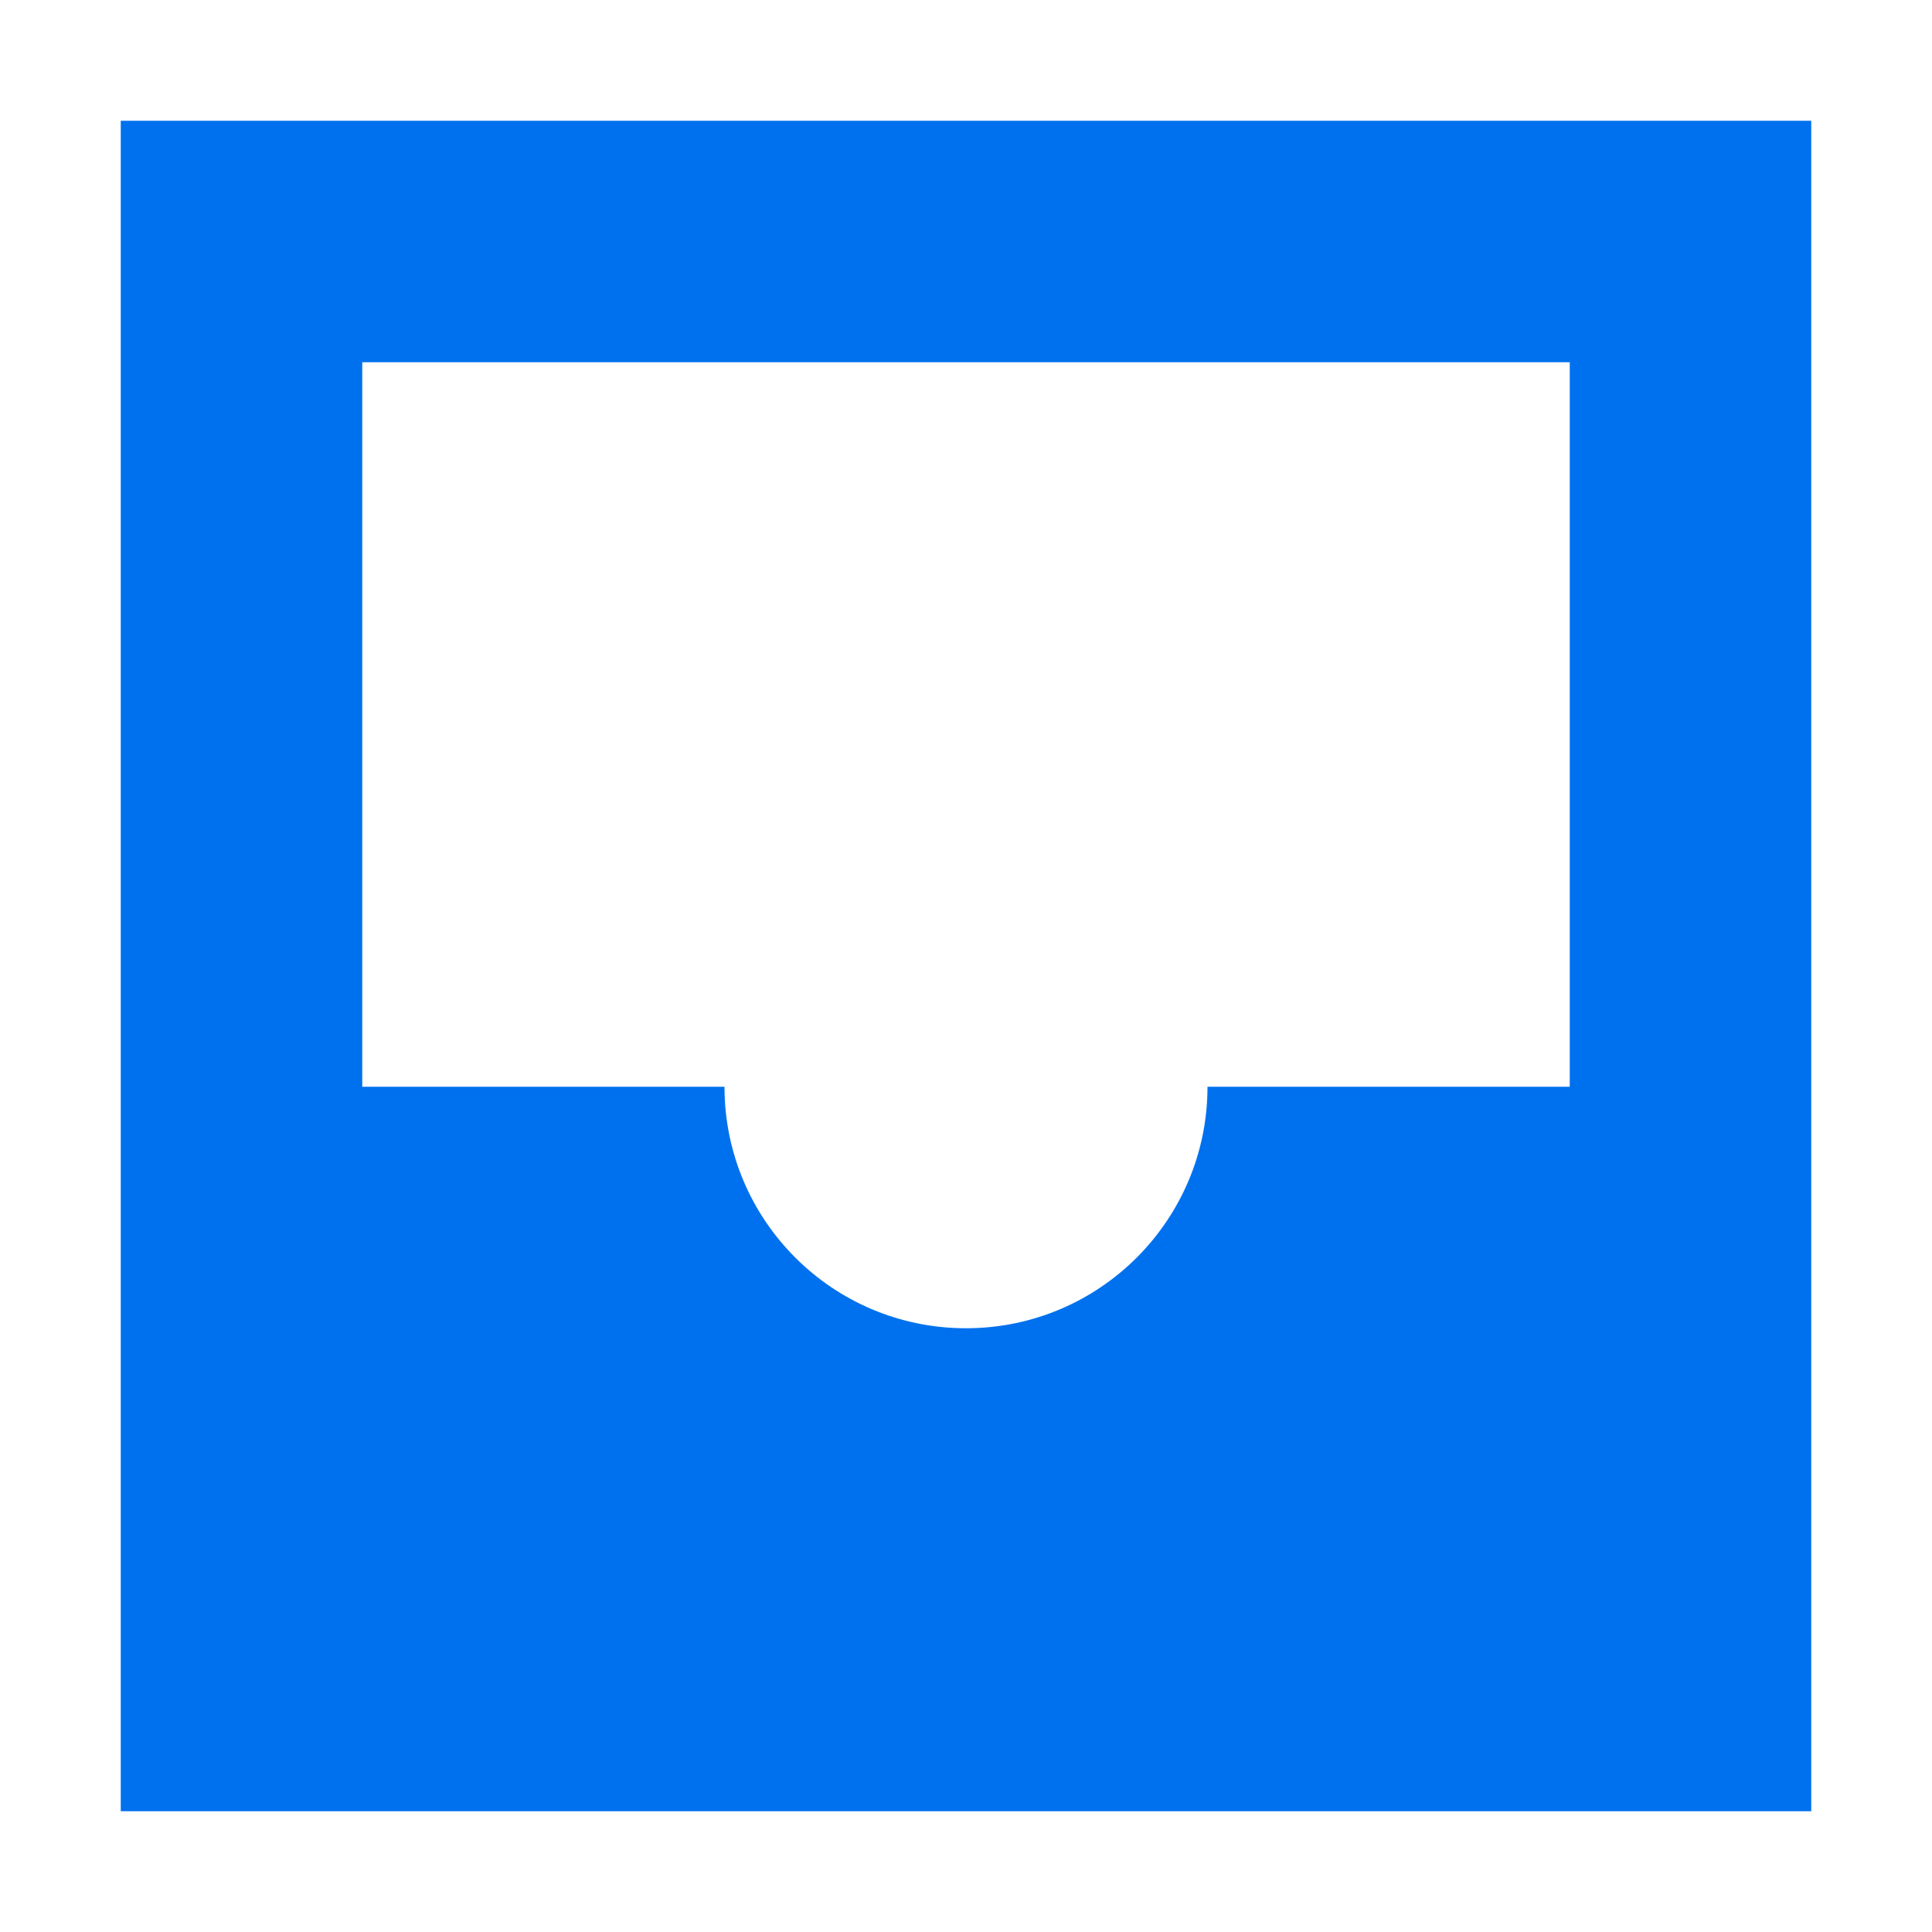
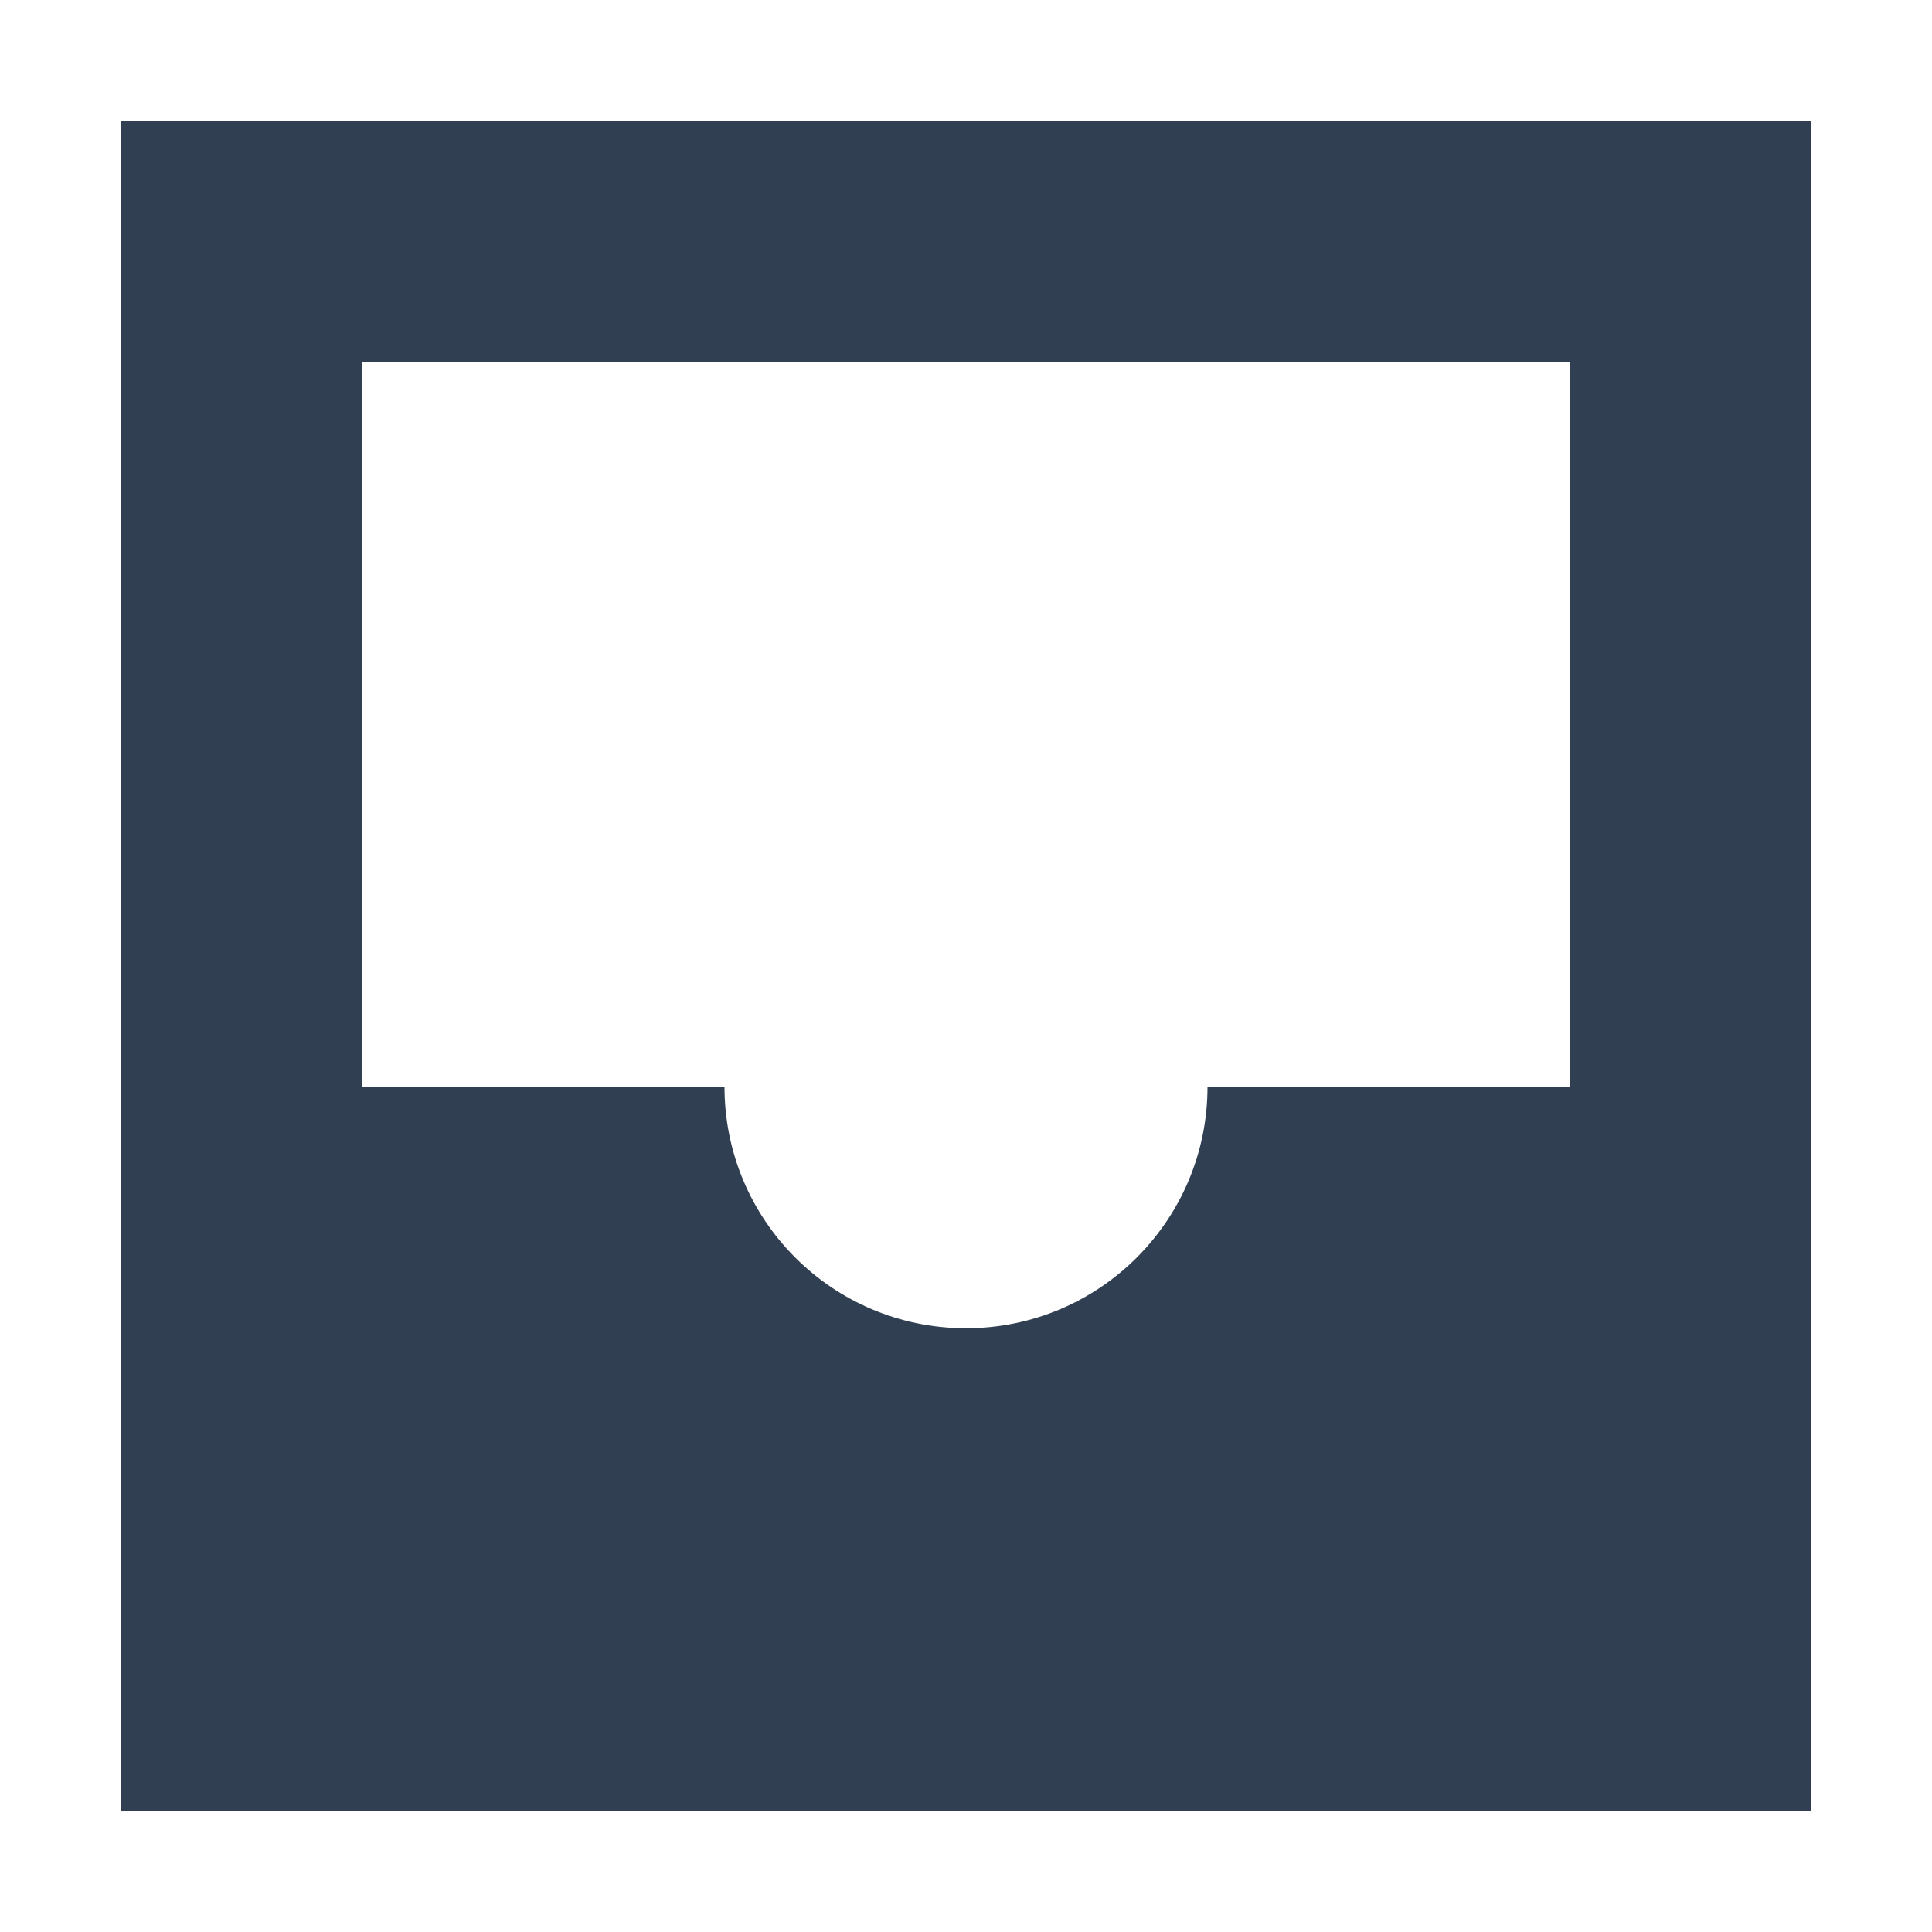
<svg xmlns="http://www.w3.org/2000/svg" width="800px" height="800px" viewBox="0 0 16 16" fill="none">
  <g id="SVGRepo_bgCarrier" stroke-width="0" />
  <g id="SVGRepo_tracerCarrier" stroke-linecap="round" stroke-linejoin="round" />
  <g id="SVGRepo_iconCarrier">
-     <path fill-rule="evenodd" clip-rule="evenodd" d="M1 1V15H15V1H1ZM13 9V3H3V9H6C6 10.105 6.895 11 8 11C9.105 11 10 10.105 10 9H13Z" fill="#0071ee" />
+     <path fill-rule="evenodd" clip-rule="evenodd" d="M1 1V15H15V1H1ZM13 9V3H3V9H6C6 10.105 6.895 11 8 11C9.105 11 10 10.105 10 9H13Z" fill="#313f53" />
  </g>
</svg>
